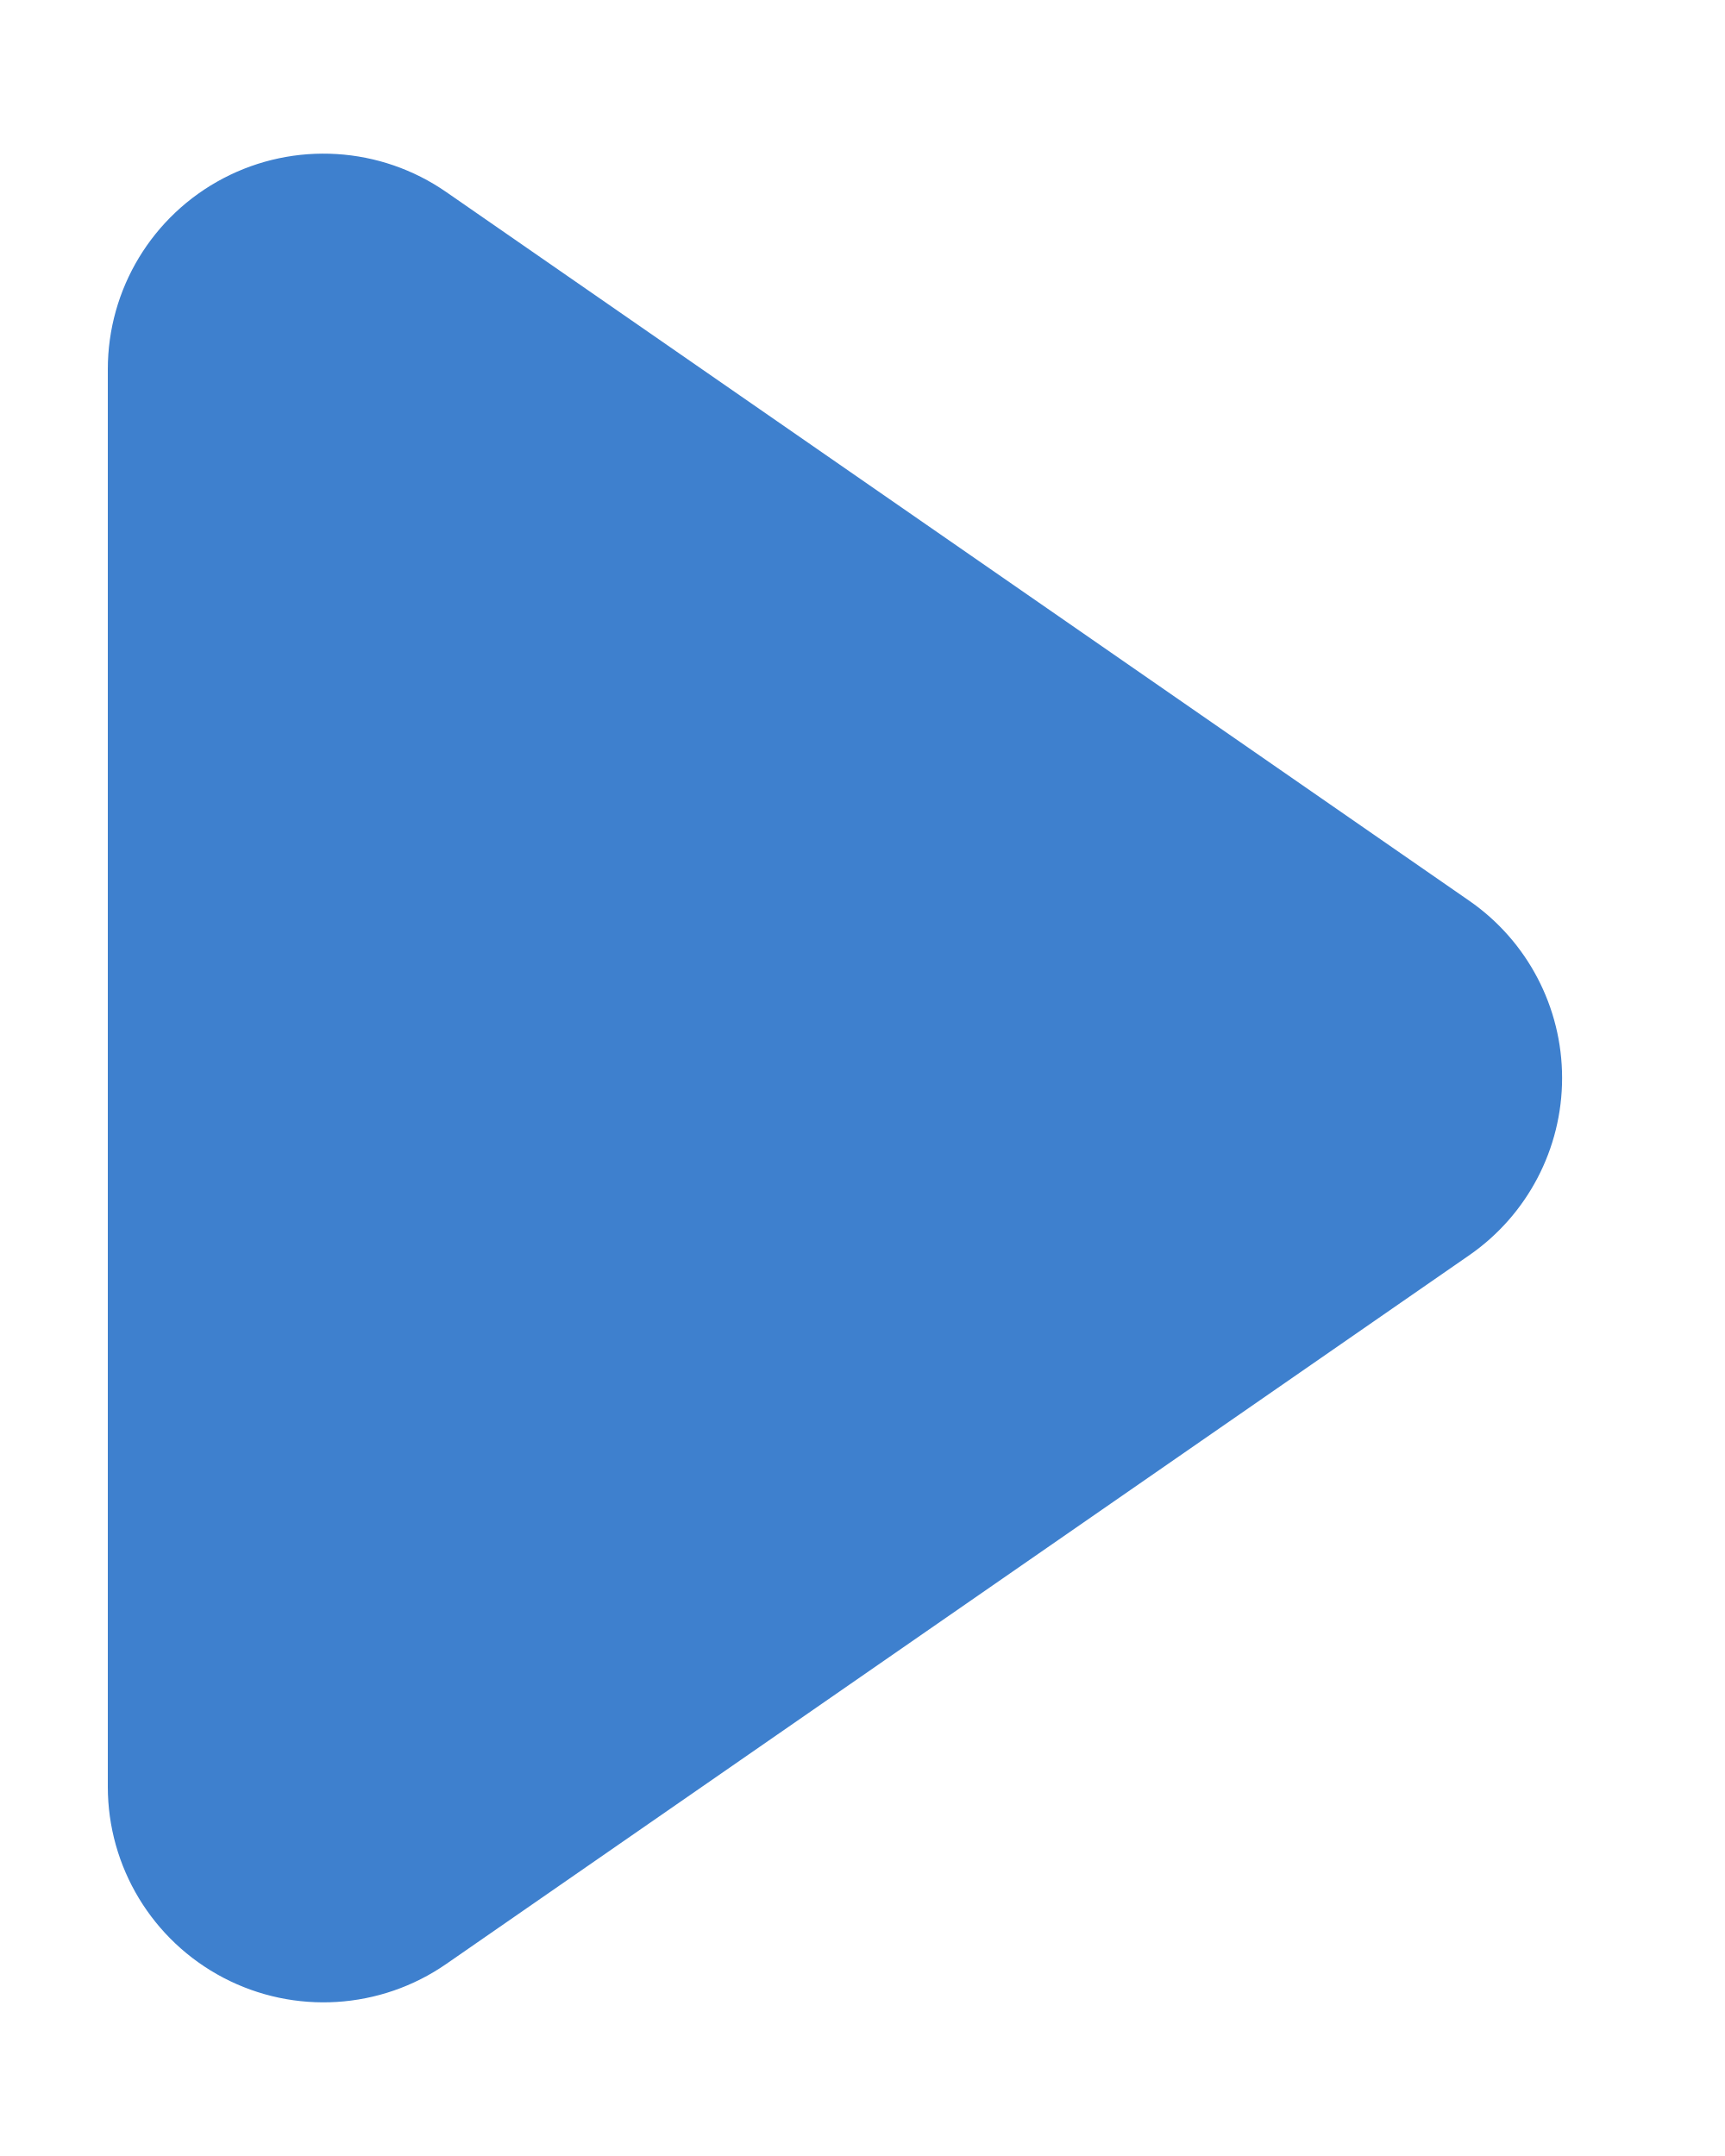
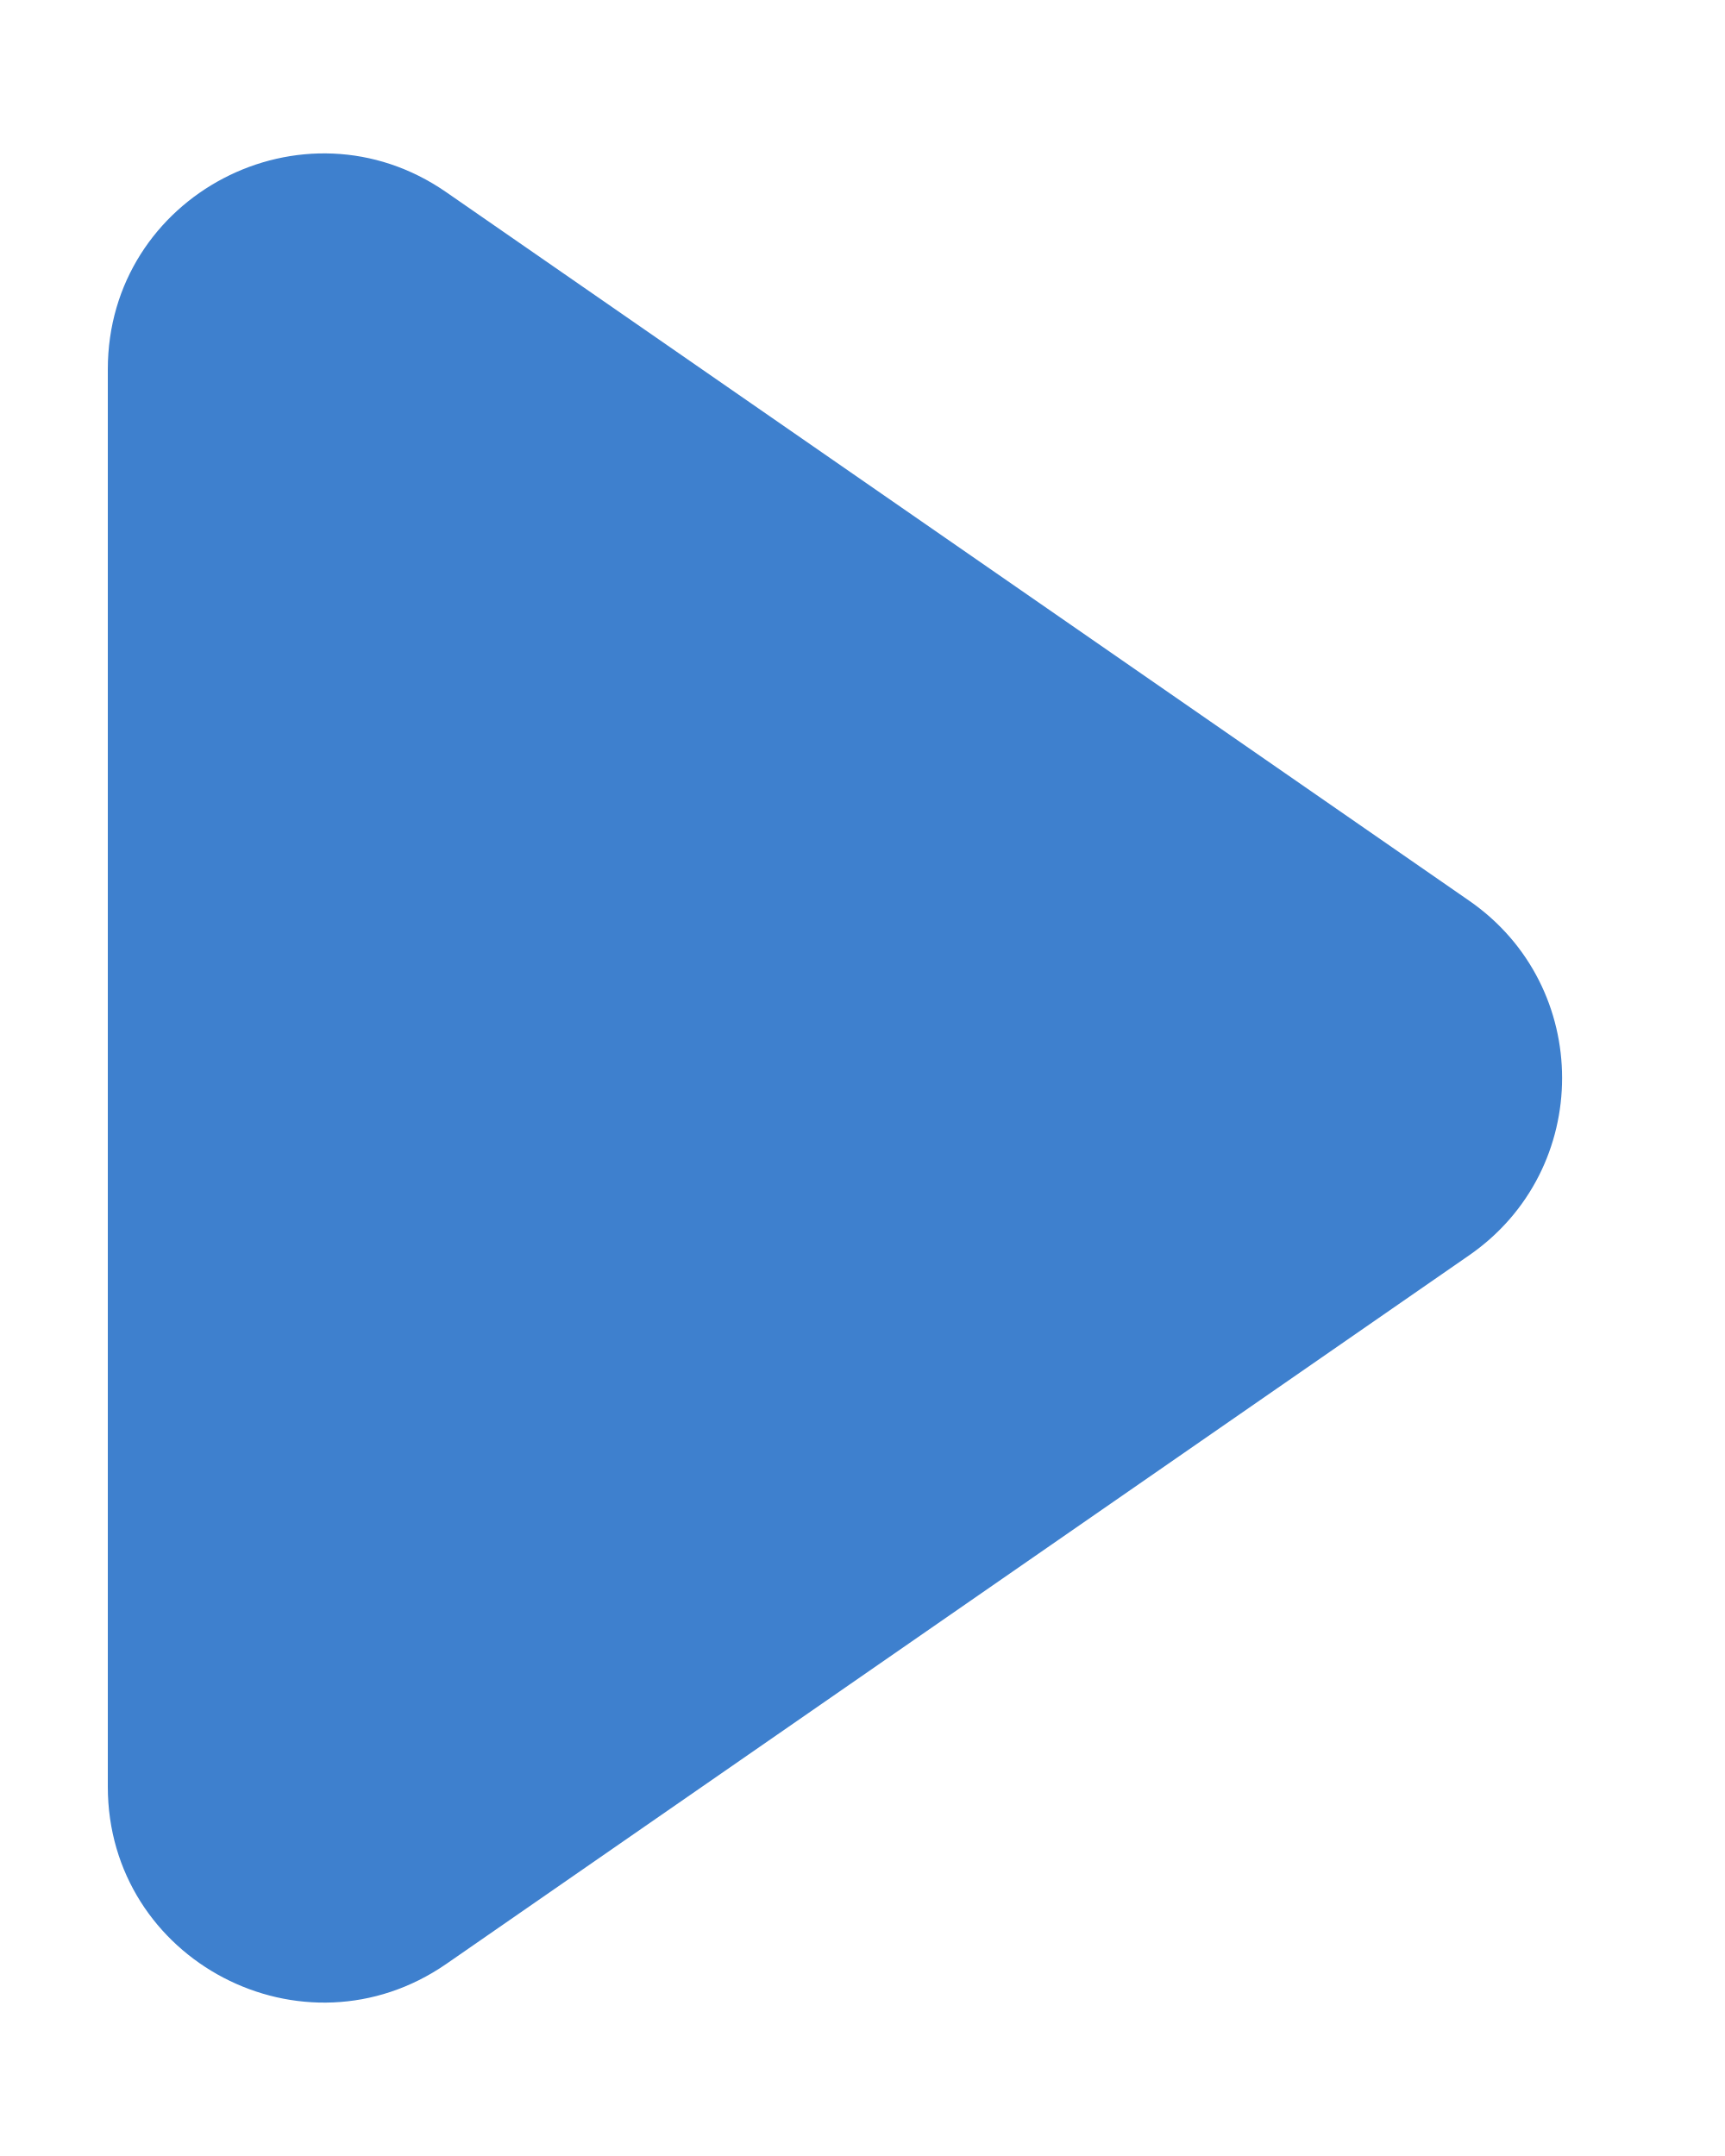
- <svg xmlns="http://www.w3.org/2000/svg" width="8" height="10" fill="none">
-   <path d="M6.814 4.178a1 1 0 010 1.644L2.07 9.109A1 1 0 01.5 8.287V1.713A1 1 0 012.07.891l4.744 3.287z" fill="#3E80CE" />
+ <svg xmlns="http://www.w3.org/2000/svg" width="8" height="10" viewBox="0 0 8 10" fill="none">
+   <path d="M6.814 4.178C7.388 4.576 7.388 5.424 6.814 5.822L2.07 9.109C1.406 9.568 0.5 9.094 0.5 8.287L0.5 1.713C0.5 0.906 1.406 0.432 2.069 0.891L6.814 4.178Z" fill="#3E80CE" />
</svg>
